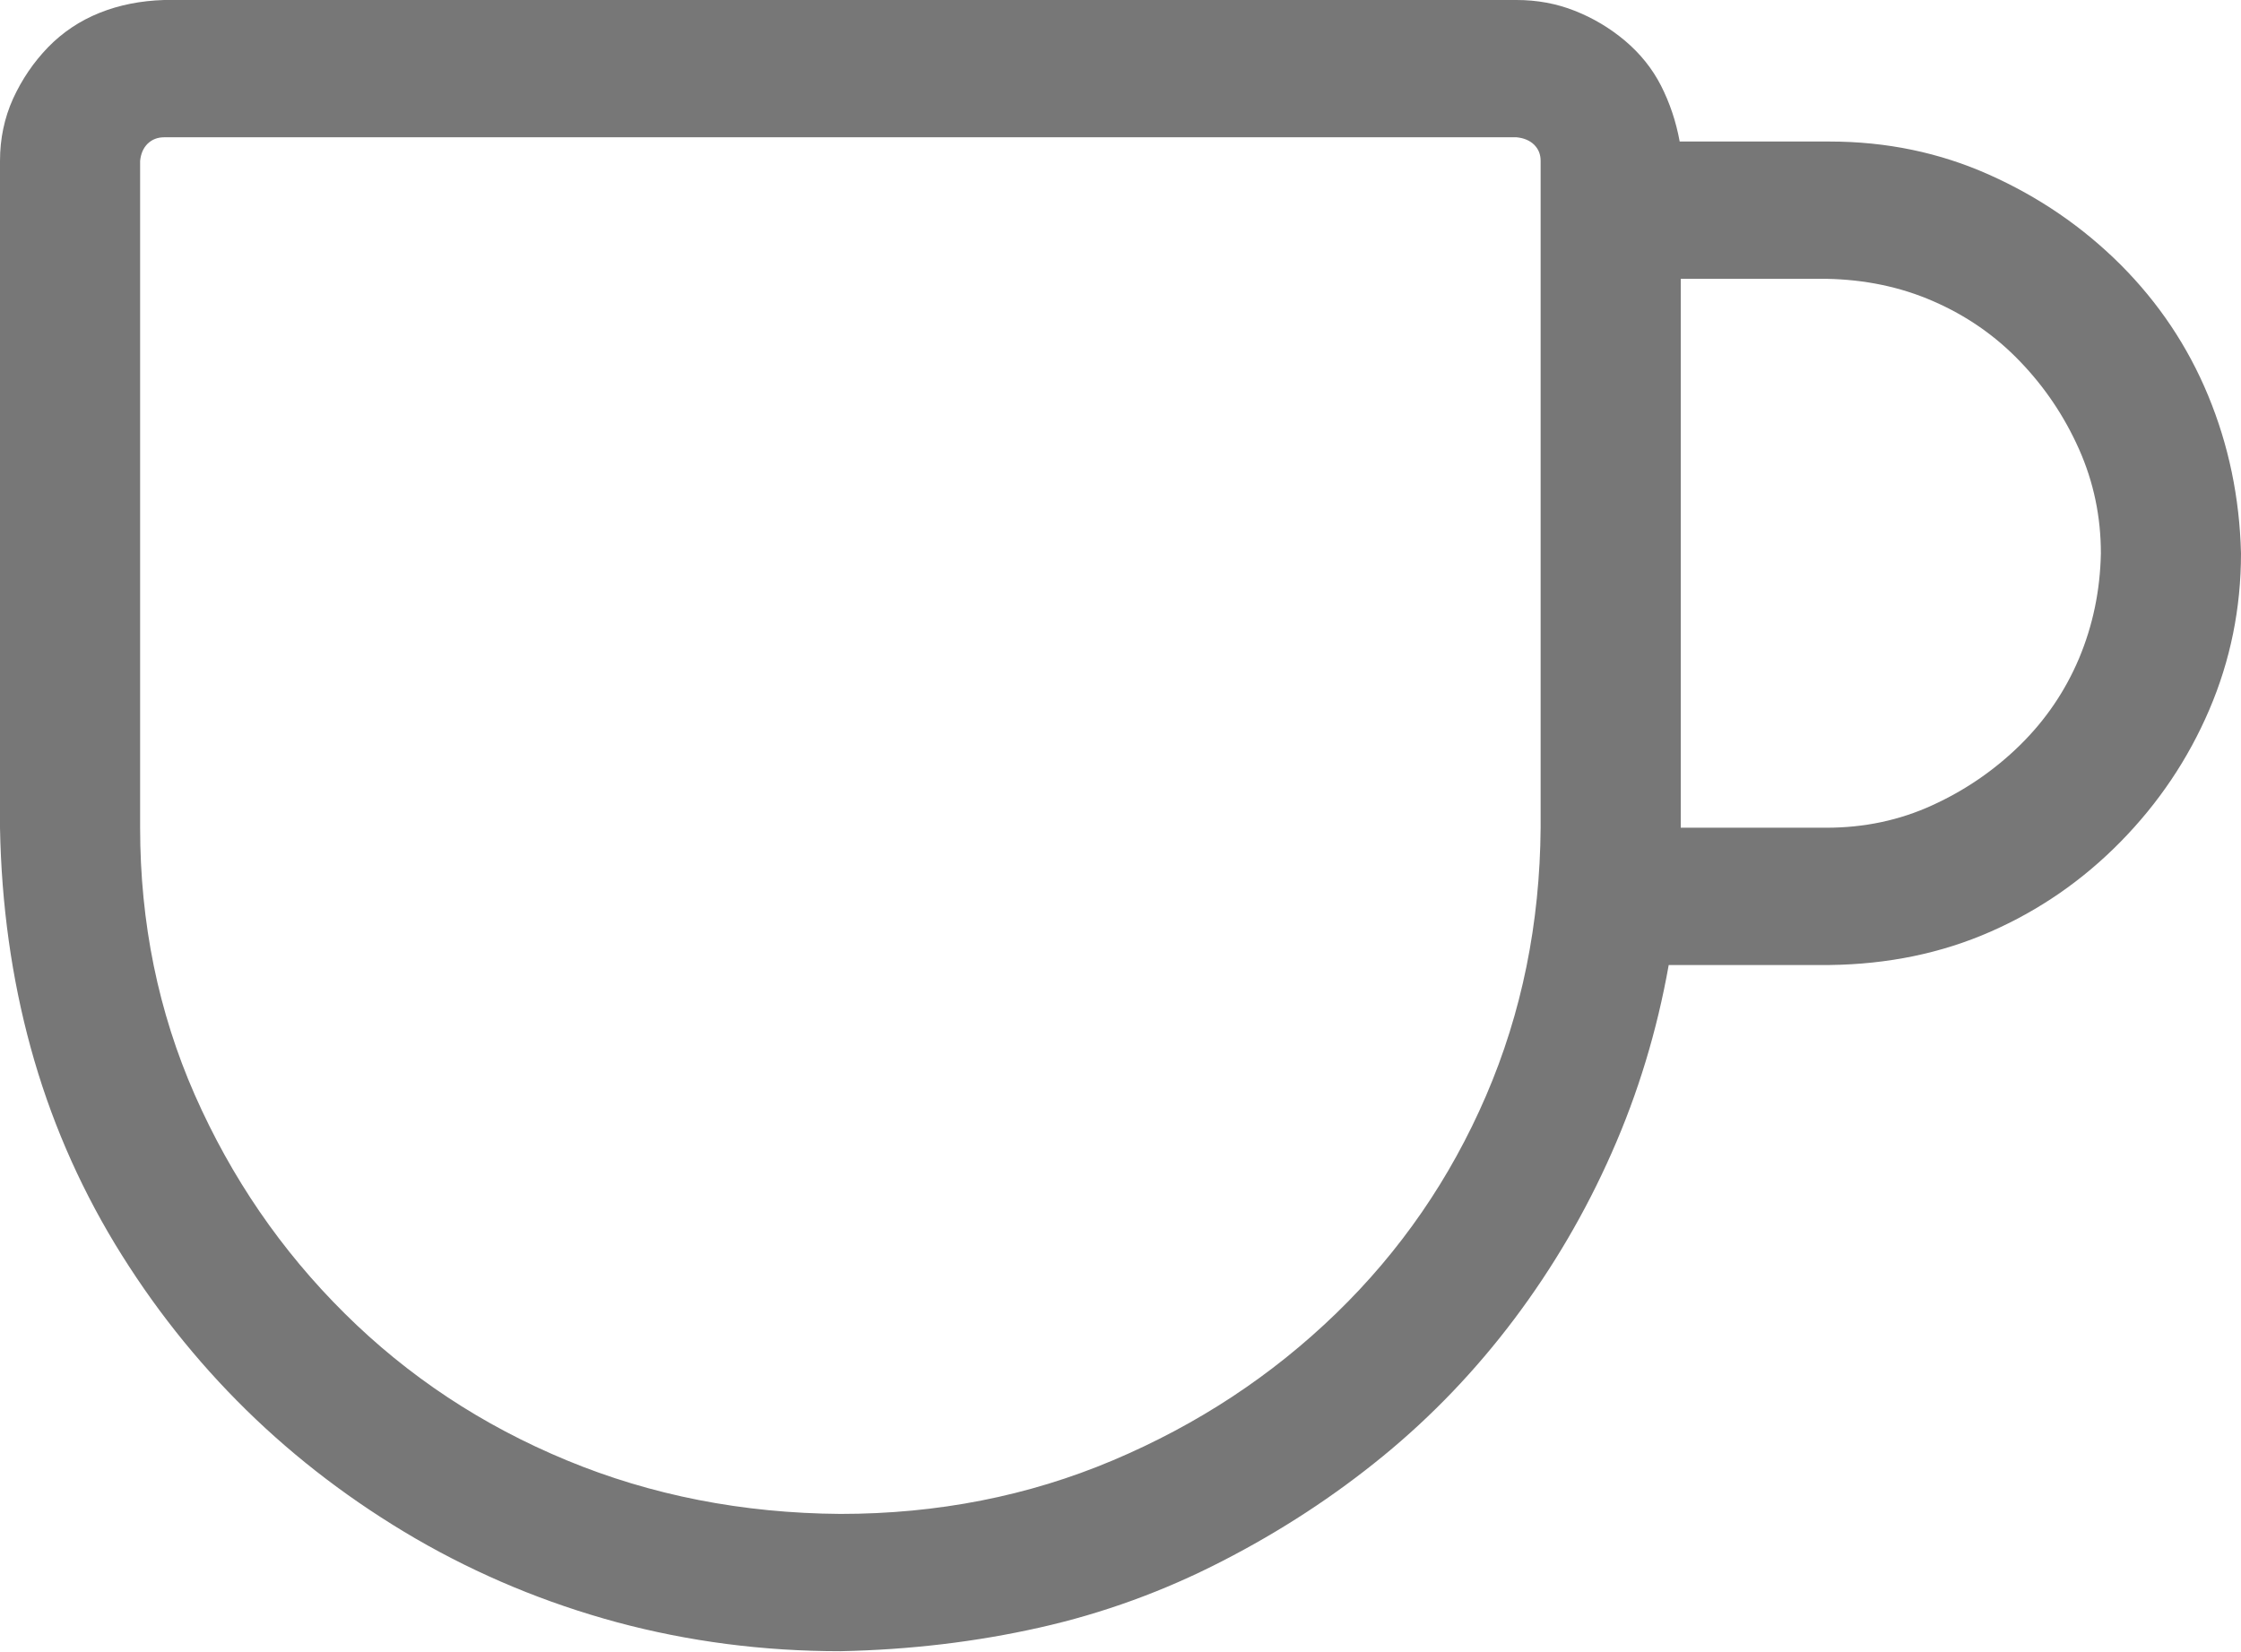
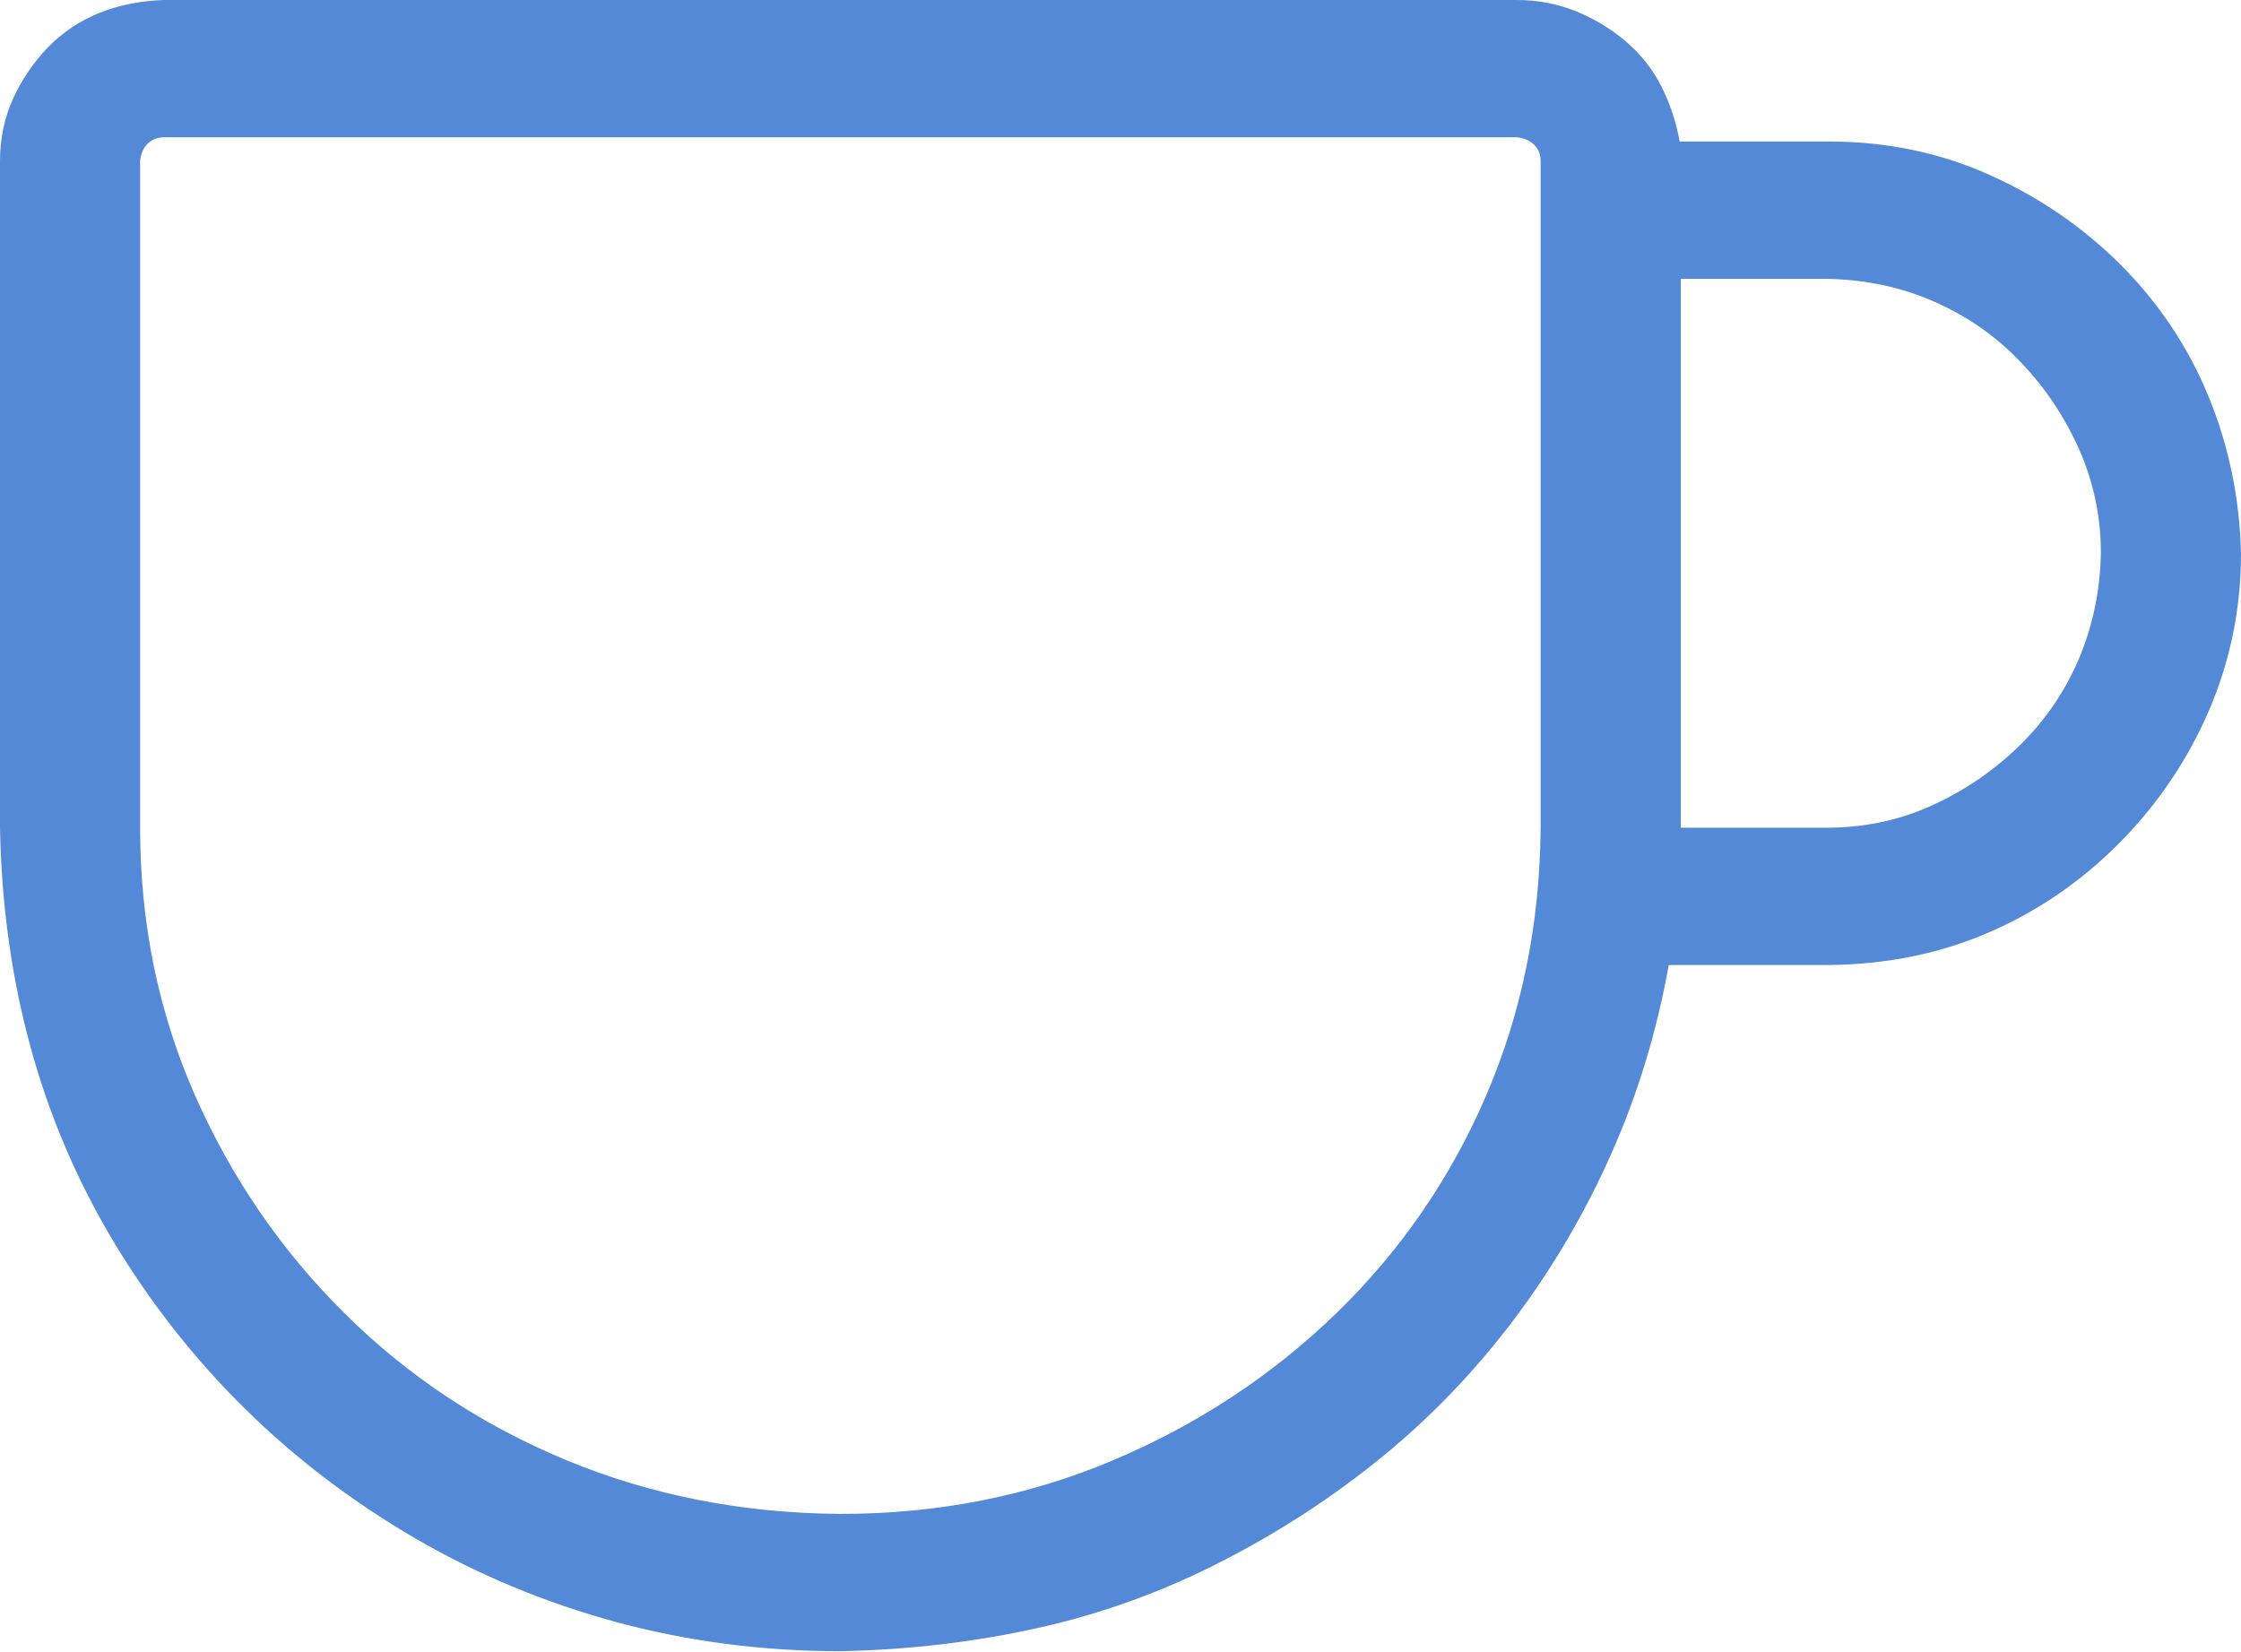
<svg xmlns="http://www.w3.org/2000/svg" width="19" height="14" viewBox="0 0 19 14" fill="none">
-   <path d="M0 7.018V1.364C0 1.176 0.037 1 0.111 0.836C0.186 0.673 0.285 0.527 0.408 0.4C0.532 0.273 0.677 0.176 0.844 0.109C1.011 0.042 1.194 0.006 1.392 0H12.858C13.032 0 13.195 0.03 13.35 0.091C13.505 0.152 13.647 0.236 13.777 0.345C13.907 0.455 14.009 0.582 14.083 0.727C14.157 0.873 14.21 1.03 14.241 1.2H15.512C15.994 1.2 16.446 1.294 16.866 1.482C17.287 1.67 17.658 1.924 17.98 2.245C18.301 2.567 18.549 2.936 18.722 3.355C18.895 3.773 18.988 4.218 19 4.691C19 5.158 18.91 5.6 18.731 6.018C18.552 6.436 18.301 6.809 17.98 7.136C17.658 7.464 17.29 7.718 16.875 7.9C16.461 8.082 16.006 8.176 15.512 8.182H14.148C14.049 8.739 13.888 9.27 13.665 9.773C13.443 10.276 13.168 10.745 12.84 11.182C12.512 11.618 12.141 12.006 11.727 12.345C11.312 12.685 10.858 12.982 10.363 13.236C9.868 13.491 9.352 13.679 8.813 13.8C8.275 13.921 7.713 13.988 7.125 14C6.469 14 5.839 13.918 5.232 13.755C4.626 13.591 4.057 13.354 3.525 13.046C2.993 12.736 2.514 12.373 2.087 11.954C1.661 11.536 1.29 11.067 0.974 10.546C0.659 10.024 0.421 9.47 0.26 8.882C0.099 8.294 0.012 7.673 0 7.018ZM13.062 7.018V1.364C13.062 1.309 13.044 1.264 13.007 1.227C12.97 1.191 12.92 1.17 12.858 1.164H1.392C1.336 1.164 1.29 1.182 1.252 1.218C1.215 1.255 1.194 1.303 1.188 1.364V7.018C1.188 7.824 1.342 8.579 1.651 9.282C1.961 9.985 2.384 10.603 2.922 11.136C3.46 11.67 4.088 12.085 4.806 12.382C5.523 12.679 6.296 12.83 7.125 12.836C7.948 12.836 8.718 12.685 9.435 12.382C10.152 12.079 10.783 11.664 11.328 11.136C11.872 10.609 12.296 9.994 12.599 9.291C12.902 8.588 13.056 7.83 13.062 7.018ZM15.484 7.018C15.806 7.018 16.105 6.955 16.384 6.827C16.662 6.7 16.91 6.53 17.126 6.318C17.342 6.106 17.509 5.861 17.627 5.582C17.744 5.303 17.806 5.006 17.812 4.691C17.812 4.382 17.751 4.088 17.627 3.809C17.503 3.53 17.336 3.282 17.126 3.064C16.916 2.845 16.671 2.676 16.393 2.555C16.115 2.433 15.812 2.37 15.484 2.364H14.25V7.018H15.484Z" fill="#777777" />
+   <path d="M0 7.018V1.364C0 1.176 0.037 1 0.111 0.836C0.186 0.673 0.285 0.527 0.408 0.4C0.532 0.273 0.677 0.176 0.844 0.109C1.011 0.042 1.194 0.006 1.392 0H12.858C13.032 0 13.195 0.03 13.35 0.091C13.505 0.152 13.647 0.236 13.777 0.345C13.907 0.455 14.009 0.582 14.083 0.727C14.157 0.873 14.21 1.03 14.241 1.2H15.512C15.994 1.2 16.446 1.294 16.866 1.482C17.287 1.67 17.658 1.924 17.98 2.245C18.301 2.567 18.549 2.936 18.722 3.355C18.895 3.773 18.988 4.218 19 4.691C19 5.158 18.91 5.6 18.731 6.018C18.552 6.436 18.301 6.809 17.98 7.136C17.658 7.464 17.29 7.718 16.875 7.9C16.461 8.082 16.006 8.176 15.512 8.182H14.148C14.049 8.739 13.888 9.27 13.665 9.773C13.443 10.276 13.168 10.745 12.84 11.182C12.512 11.618 12.141 12.006 11.727 12.345C11.312 12.685 10.858 12.982 10.363 13.236C9.868 13.491 9.352 13.679 8.813 13.8C8.275 13.921 7.713 13.988 7.125 14C6.469 14 5.839 13.918 5.232 13.755C4.626 13.591 4.057 13.354 3.525 13.046C2.993 12.736 2.514 12.373 2.087 11.954C1.661 11.536 1.29 11.067 0.974 10.546C0.659 10.024 0.421 9.47 0.26 8.882C0.099 8.294 0.012 7.673 0 7.018ZM13.062 7.018V1.364C13.062 1.309 13.044 1.264 13.007 1.227C12.97 1.191 12.92 1.17 12.858 1.164H1.392C1.336 1.164 1.29 1.182 1.252 1.218C1.215 1.255 1.194 1.303 1.188 1.364V7.018C1.188 7.824 1.342 8.579 1.651 9.282C1.961 9.985 2.384 10.603 2.922 11.136C3.46 11.67 4.088 12.085 4.806 12.382C5.523 12.679 6.296 12.83 7.125 12.836C7.948 12.836 8.718 12.685 9.435 12.382C10.152 12.079 10.783 11.664 11.328 11.136C11.872 10.609 12.296 9.994 12.599 9.291C12.902 8.588 13.056 7.83 13.062 7.018ZM15.484 7.018C15.806 7.018 16.105 6.955 16.384 6.827C16.662 6.7 16.91 6.53 17.126 6.318C17.342 6.106 17.509 5.861 17.627 5.582C17.744 5.303 17.806 5.006 17.812 4.691C17.812 4.382 17.751 4.088 17.627 3.809C17.503 3.53 17.336 3.282 17.126 3.064C16.916 2.845 16.671 2.676 16.393 2.555C16.115 2.433 15.812 2.37 15.484 2.364H14.25V7.018H15.484Z" fill="#5489d7" />
</svg>
